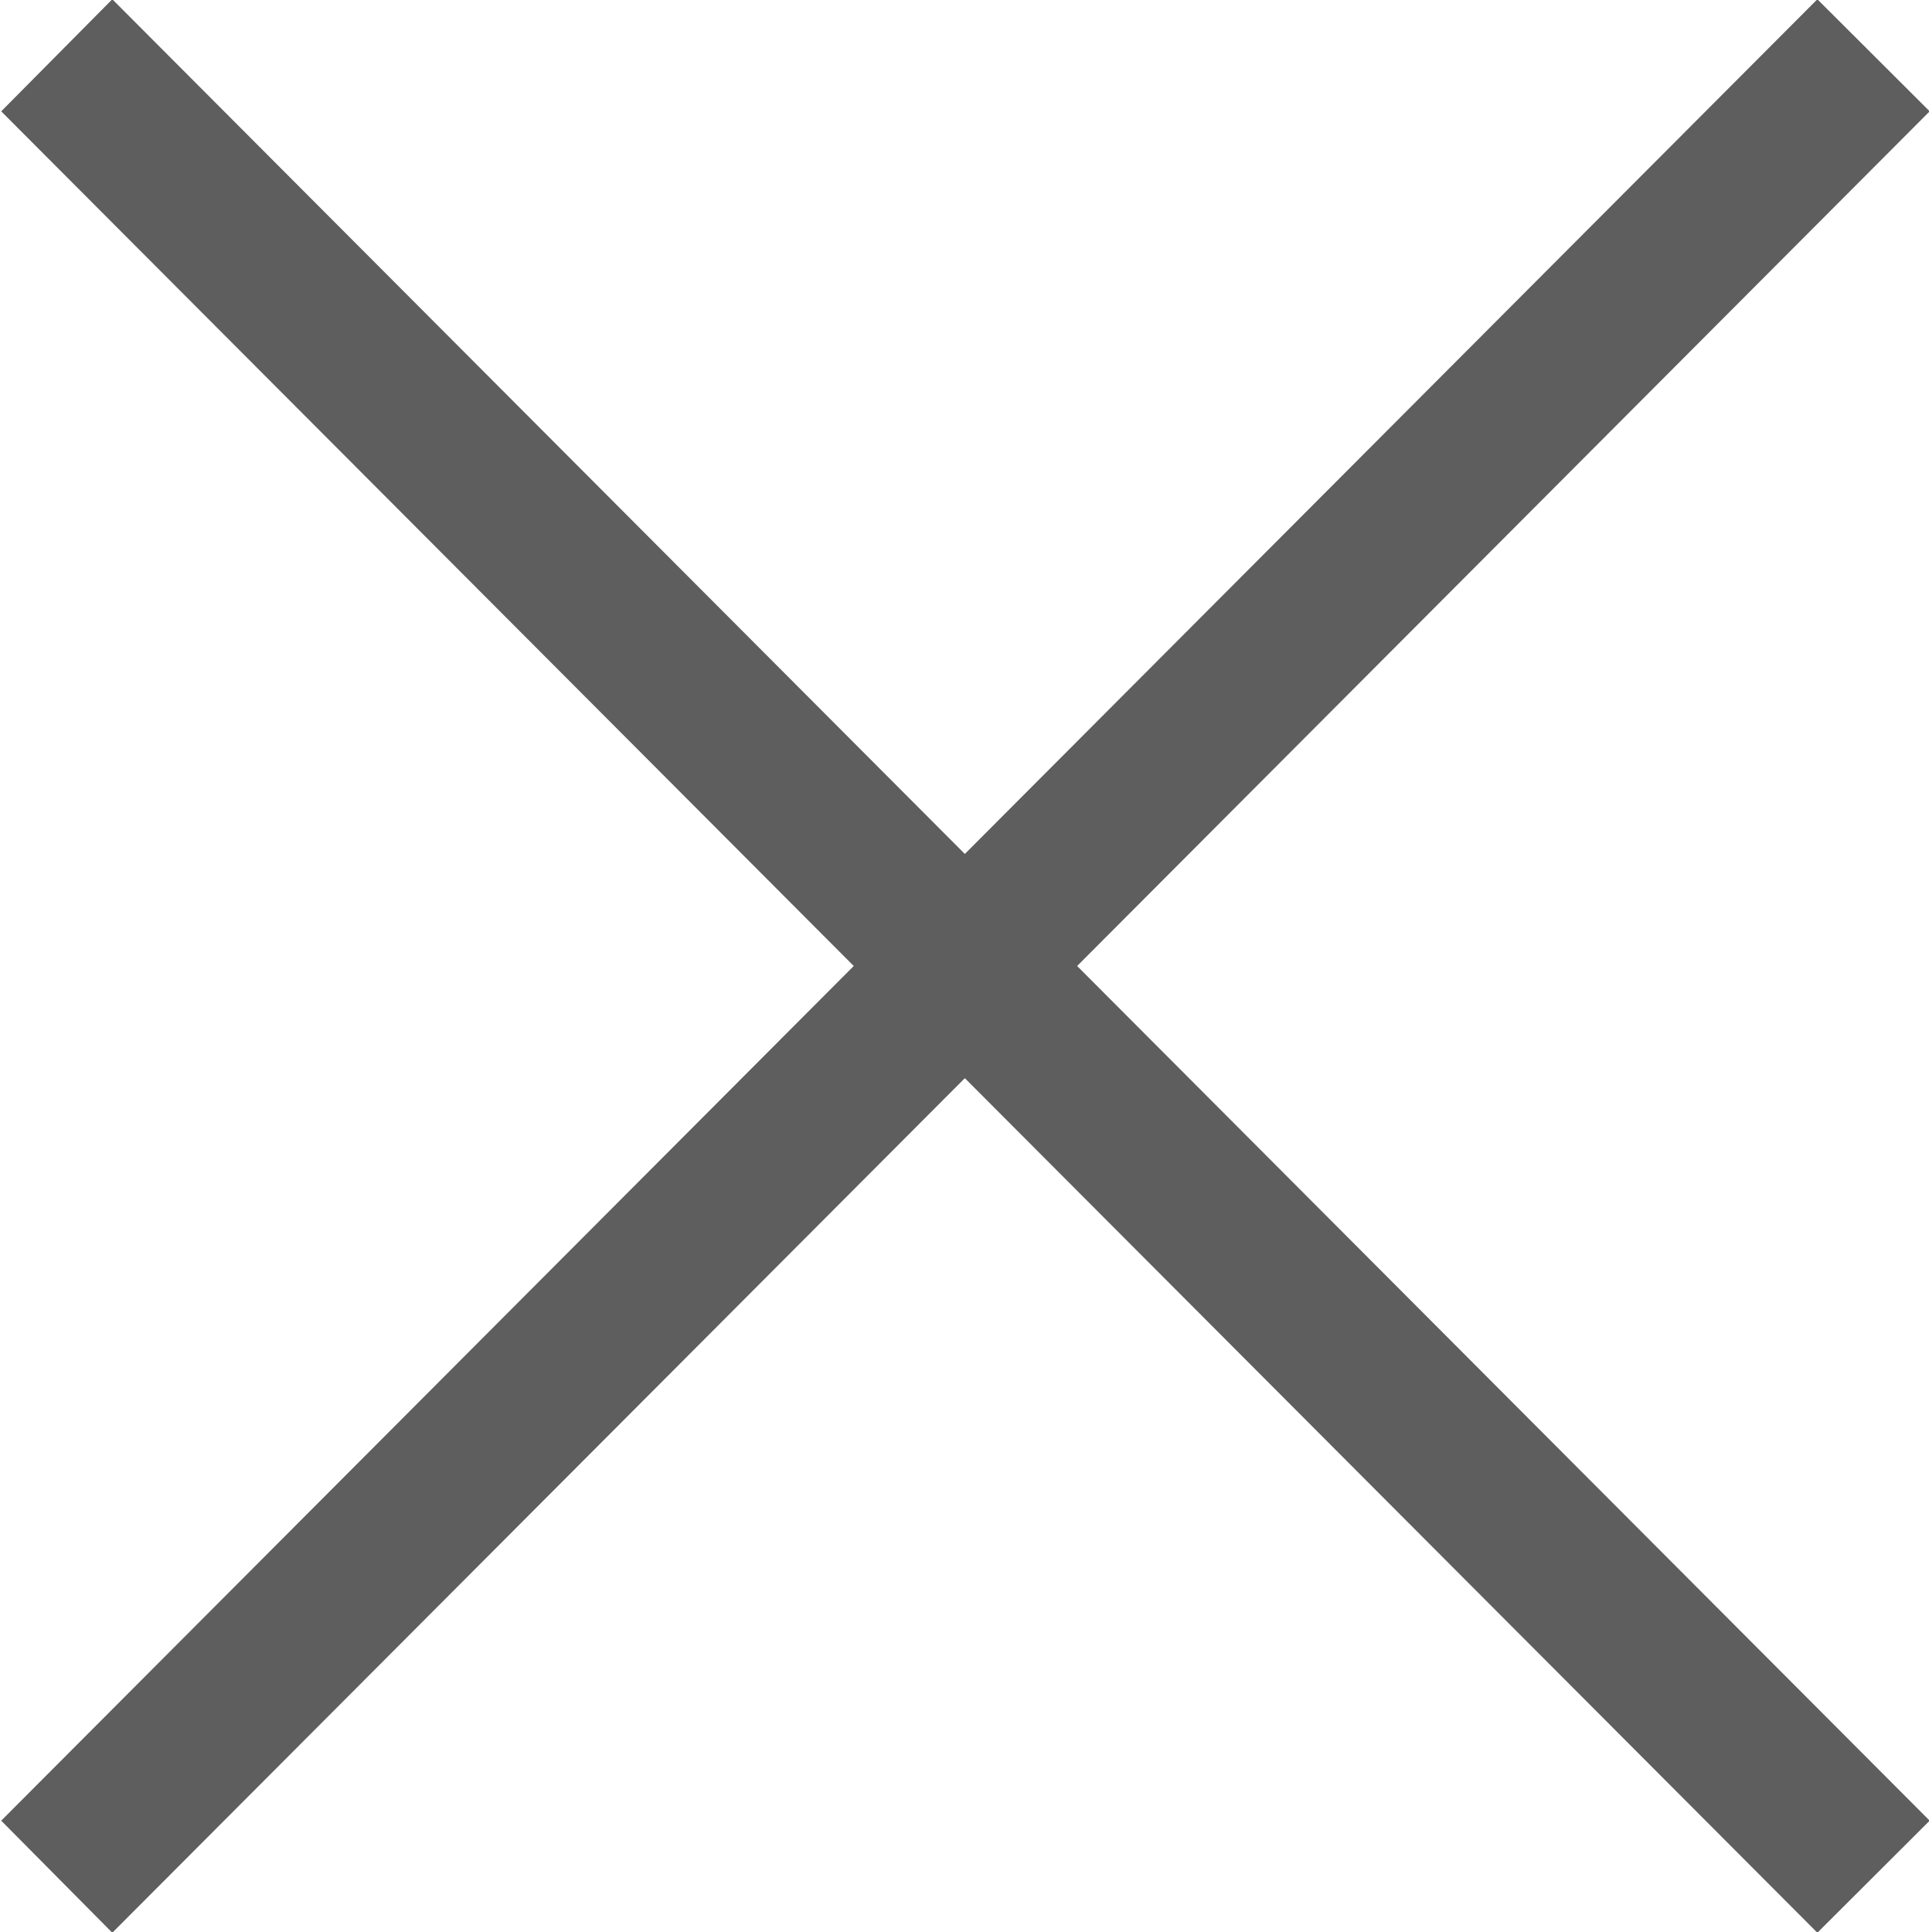
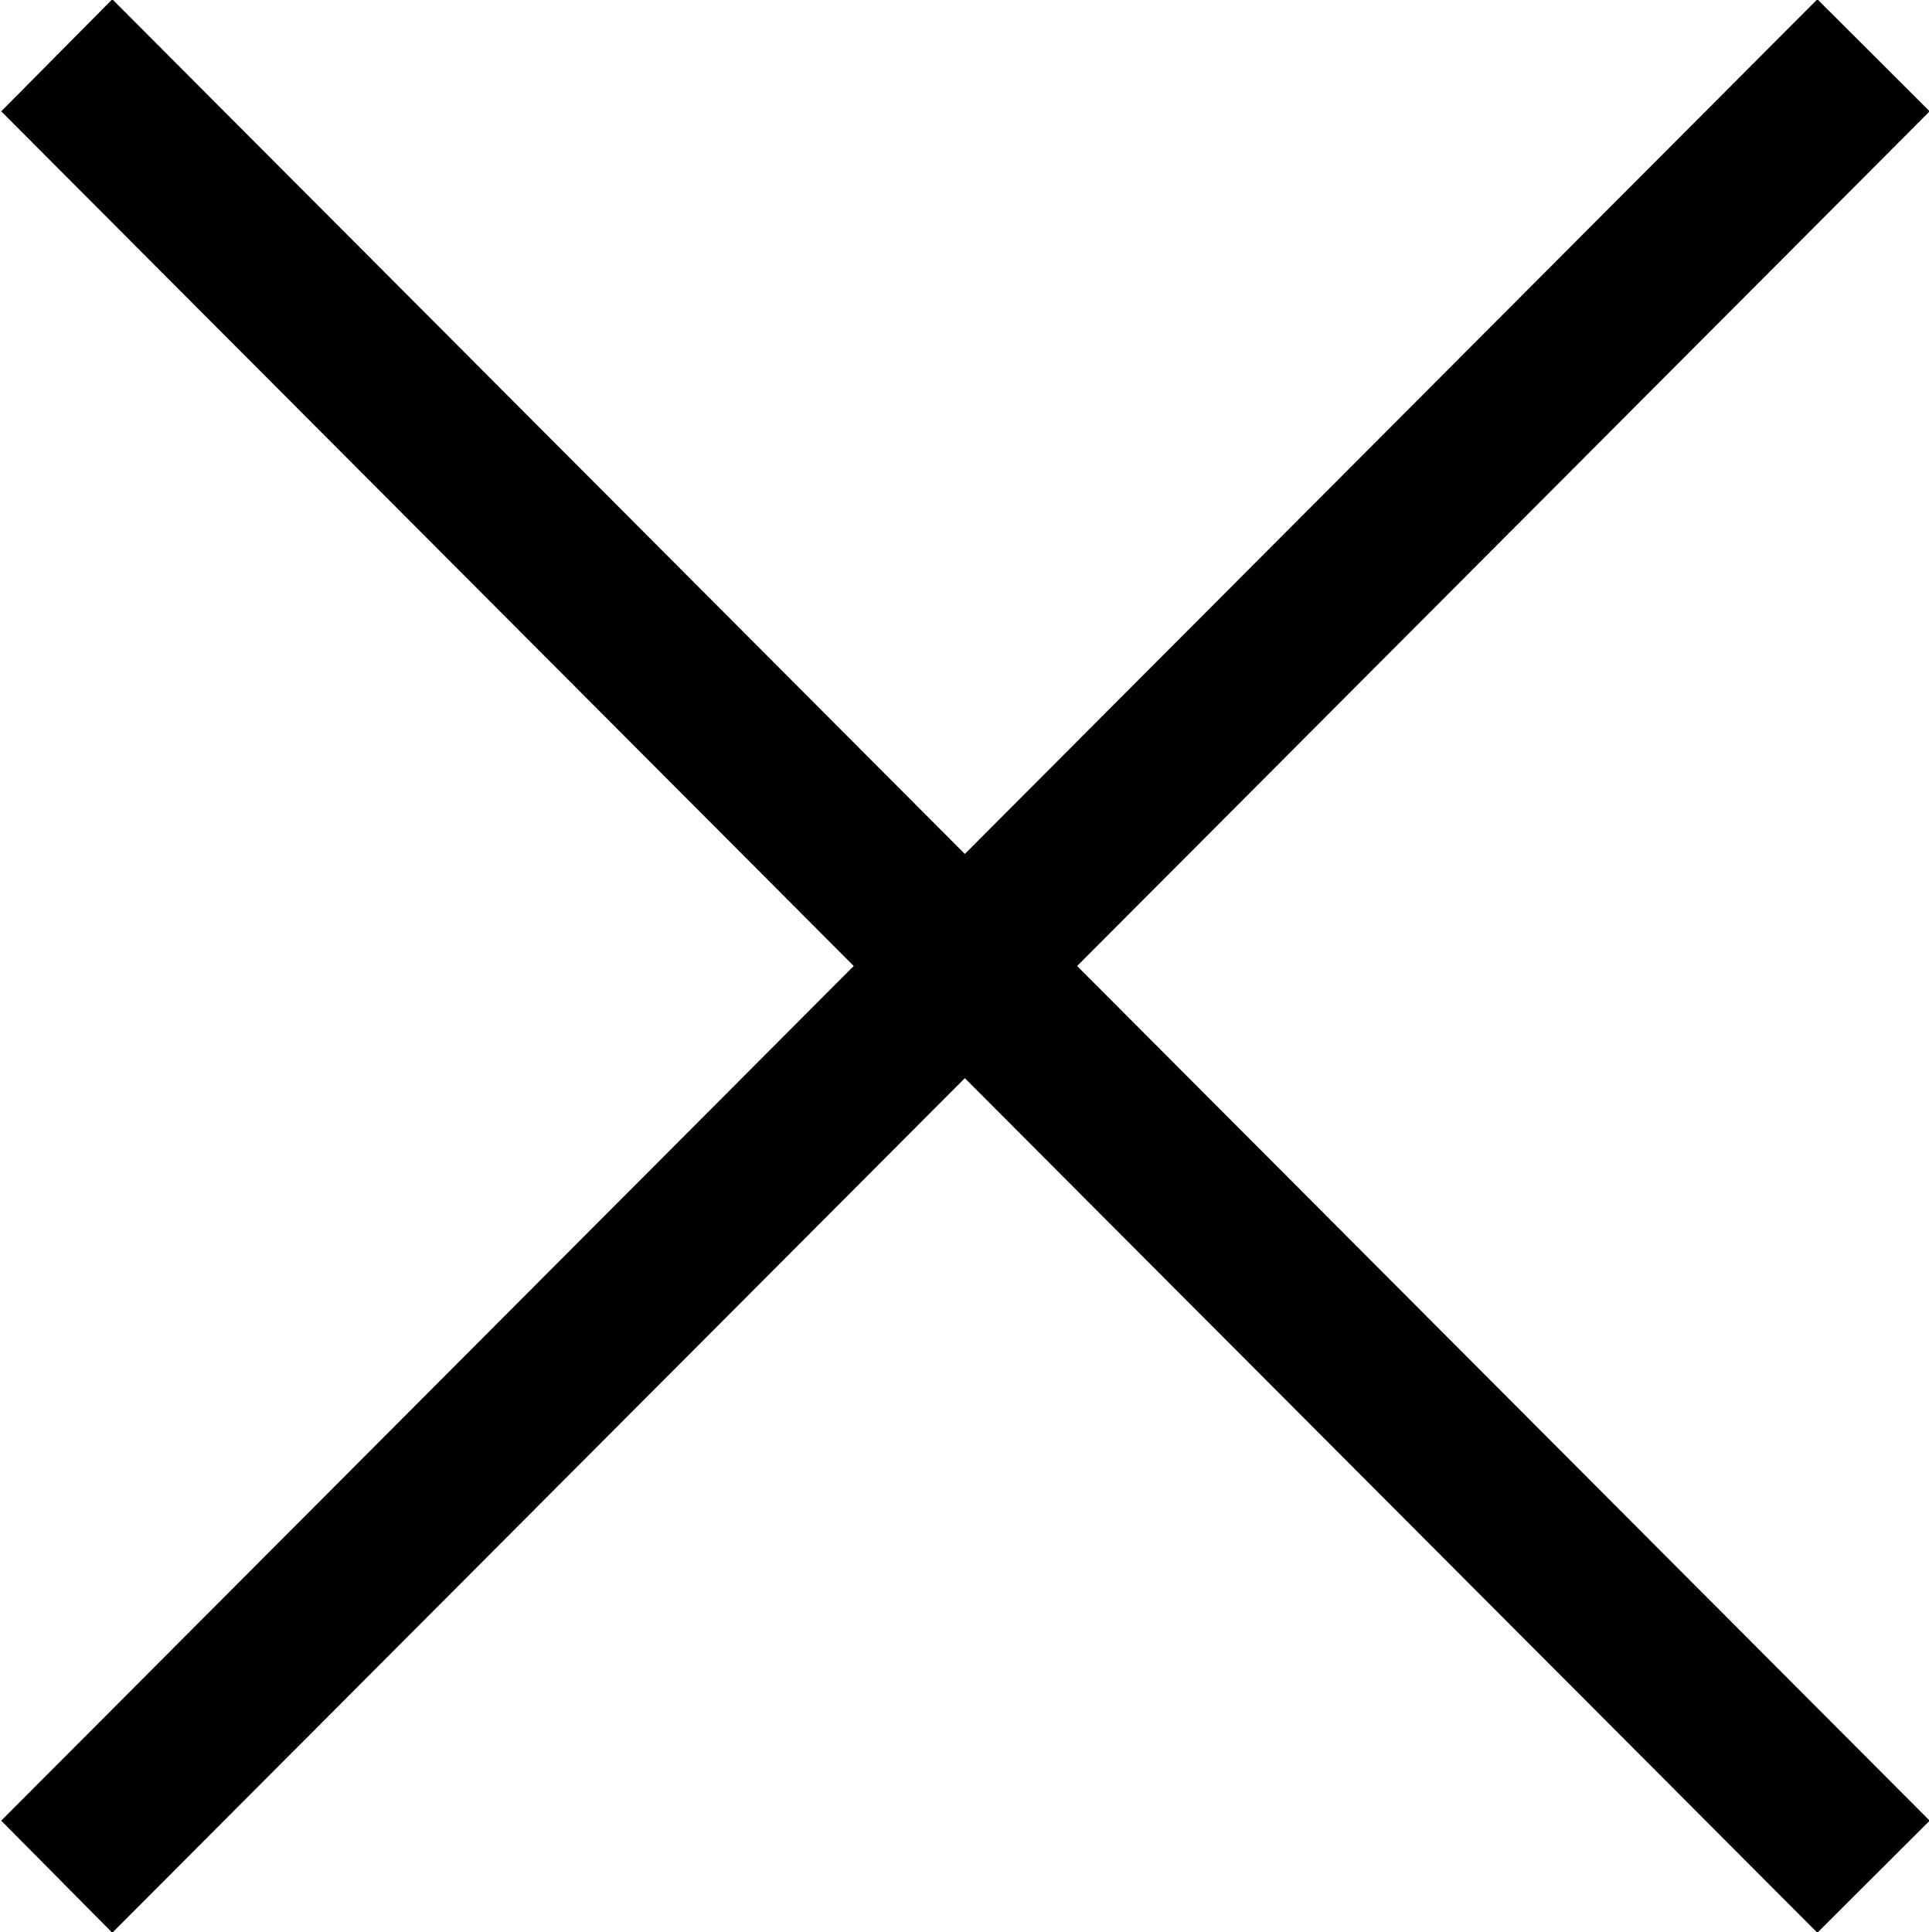
<svg xmlns="http://www.w3.org/2000/svg" width="15.97" height="16" viewBox="0 0 15.97 16">
-   <defs>
-     <style>
-       .cls-1 {
-         fill: #5e5e5e;
-         fill-rule: evenodd;
-       }
-     </style>
-   </defs>
-   <path id="Close" class="cls-1" d="M2838.98,19.922l-0.93-.928-7.06,7.078-7.06-7.078-0.92.928L2830.07,27l-7.06,7.078,0.92,0.928,7.06-7.077,7.06,7.077,0.93-.928L2831.92,27Z" transform="translate(-2823 -19)" />
+   <path d="M2838.98,19.922l-0.93-.928-7.06,7.078-7.06-7.078-0.92.928L2830.07,27l-7.06,7.078,0.92,0.928,7.06-7.077,7.06,7.077,0.93-.928L2831.92,27Z" transform="translate(-2823 -19)" />
</svg>
